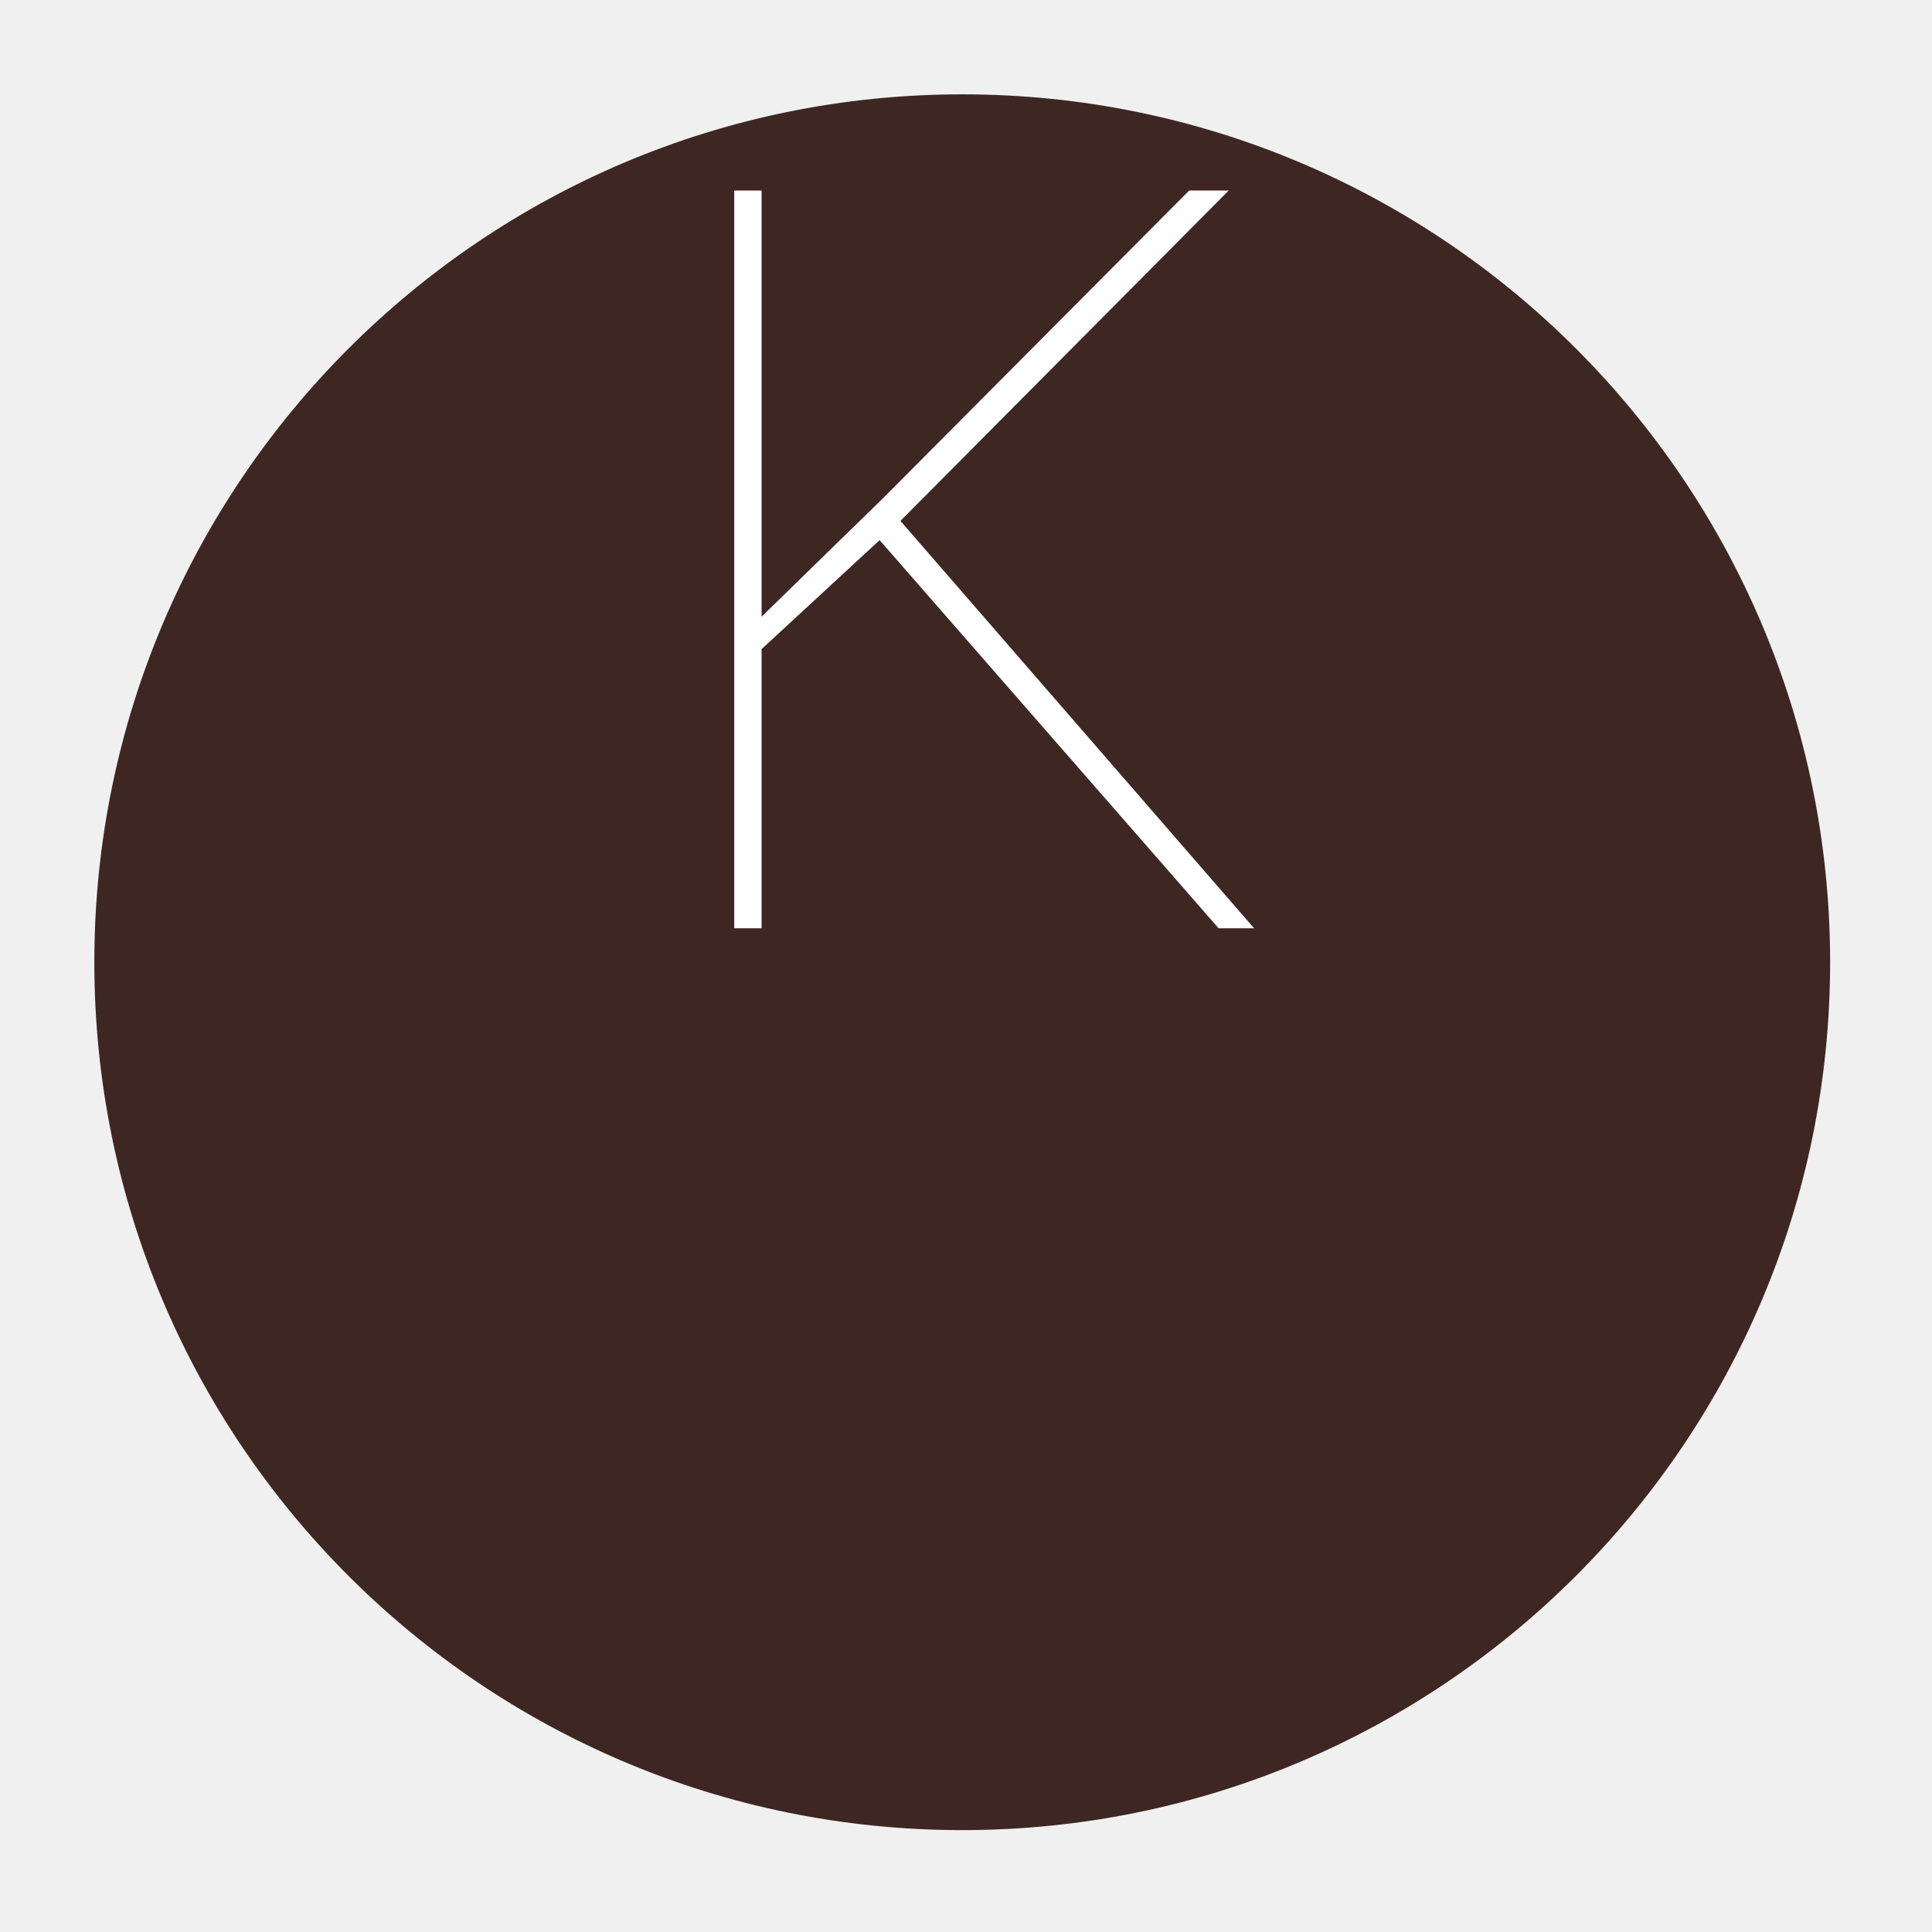
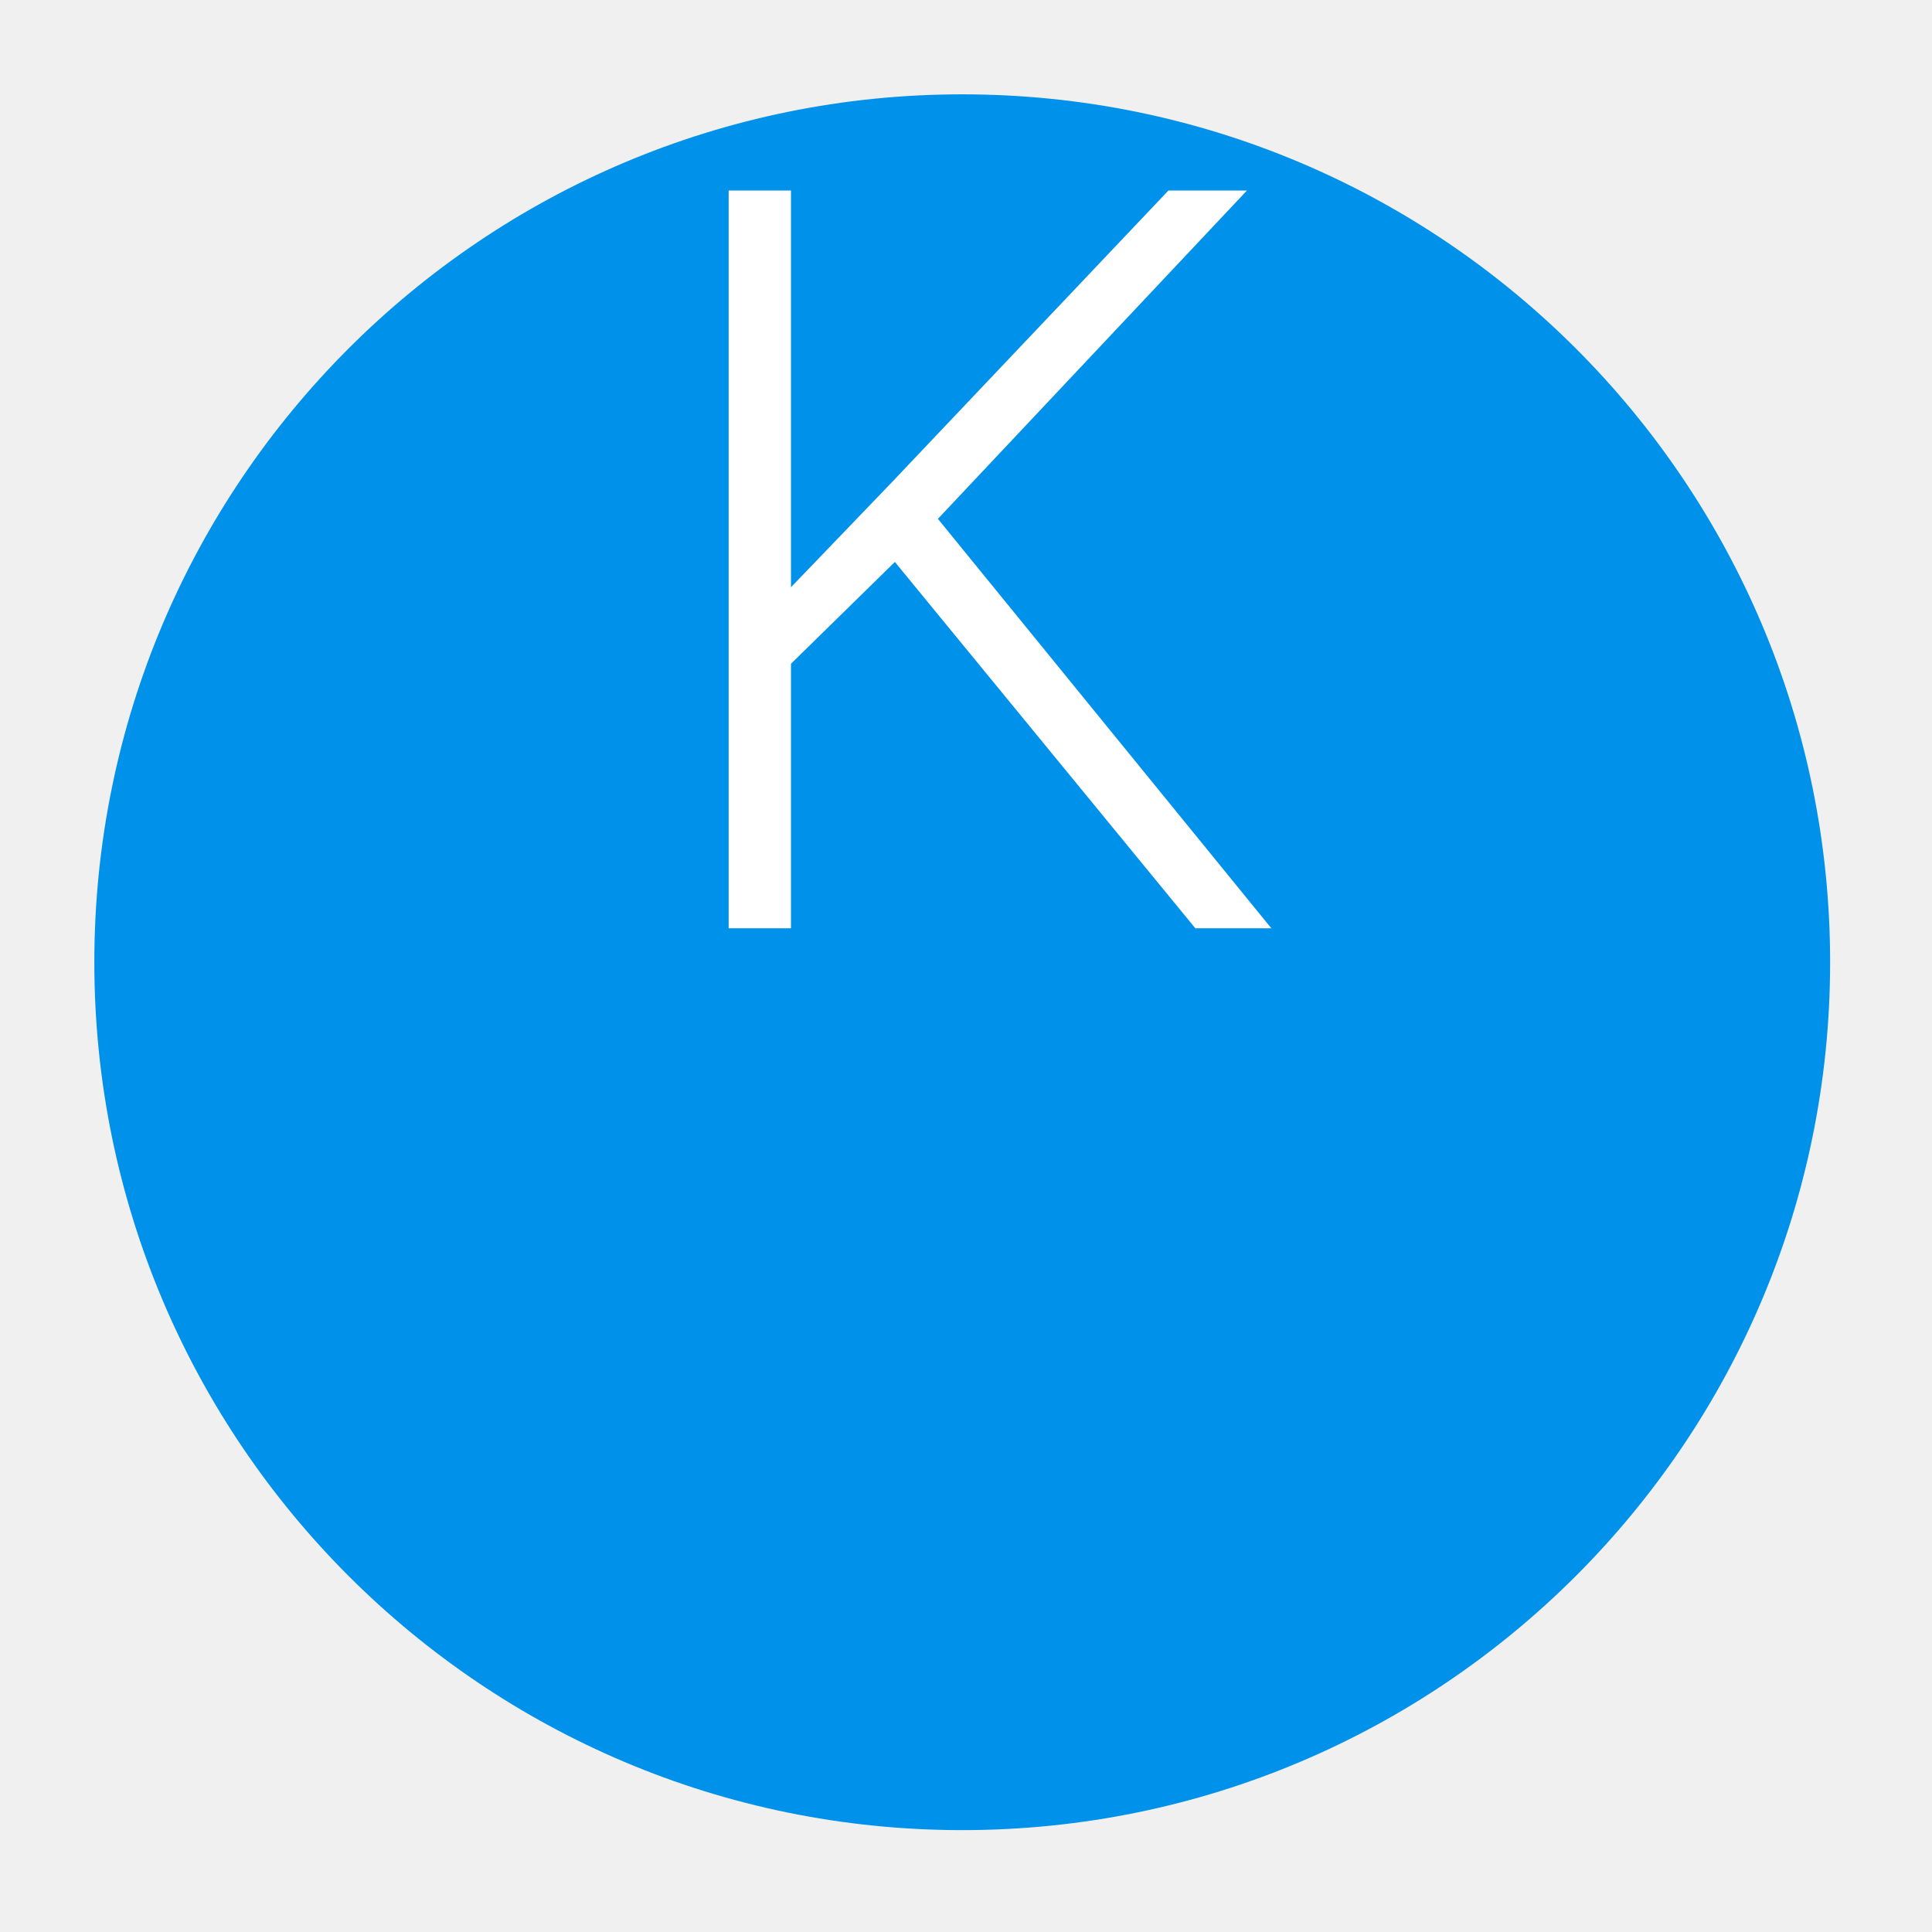
<svg xmlns="http://www.w3.org/2000/svg" width="532" height="532" viewBox="0 0 512 512">
-   <circle cx="255" cy="255" r="230" fill="#3e2723" />
-   <text x="255" y="246" alignment-baseline="central" text-anchor="middle" fill="#fff" font-size="275" font-weight="100" font-family="Roboto">K</text>
+   <circle cx="255" cy="255" r="230" fill="#0091ea" />
+   <text x="255" y="246" alignment-baseline="central" text-anchor="middle" fill="#fff" font-size="275" font-weight="300" font-family="Roboto">K</text>
</svg>
